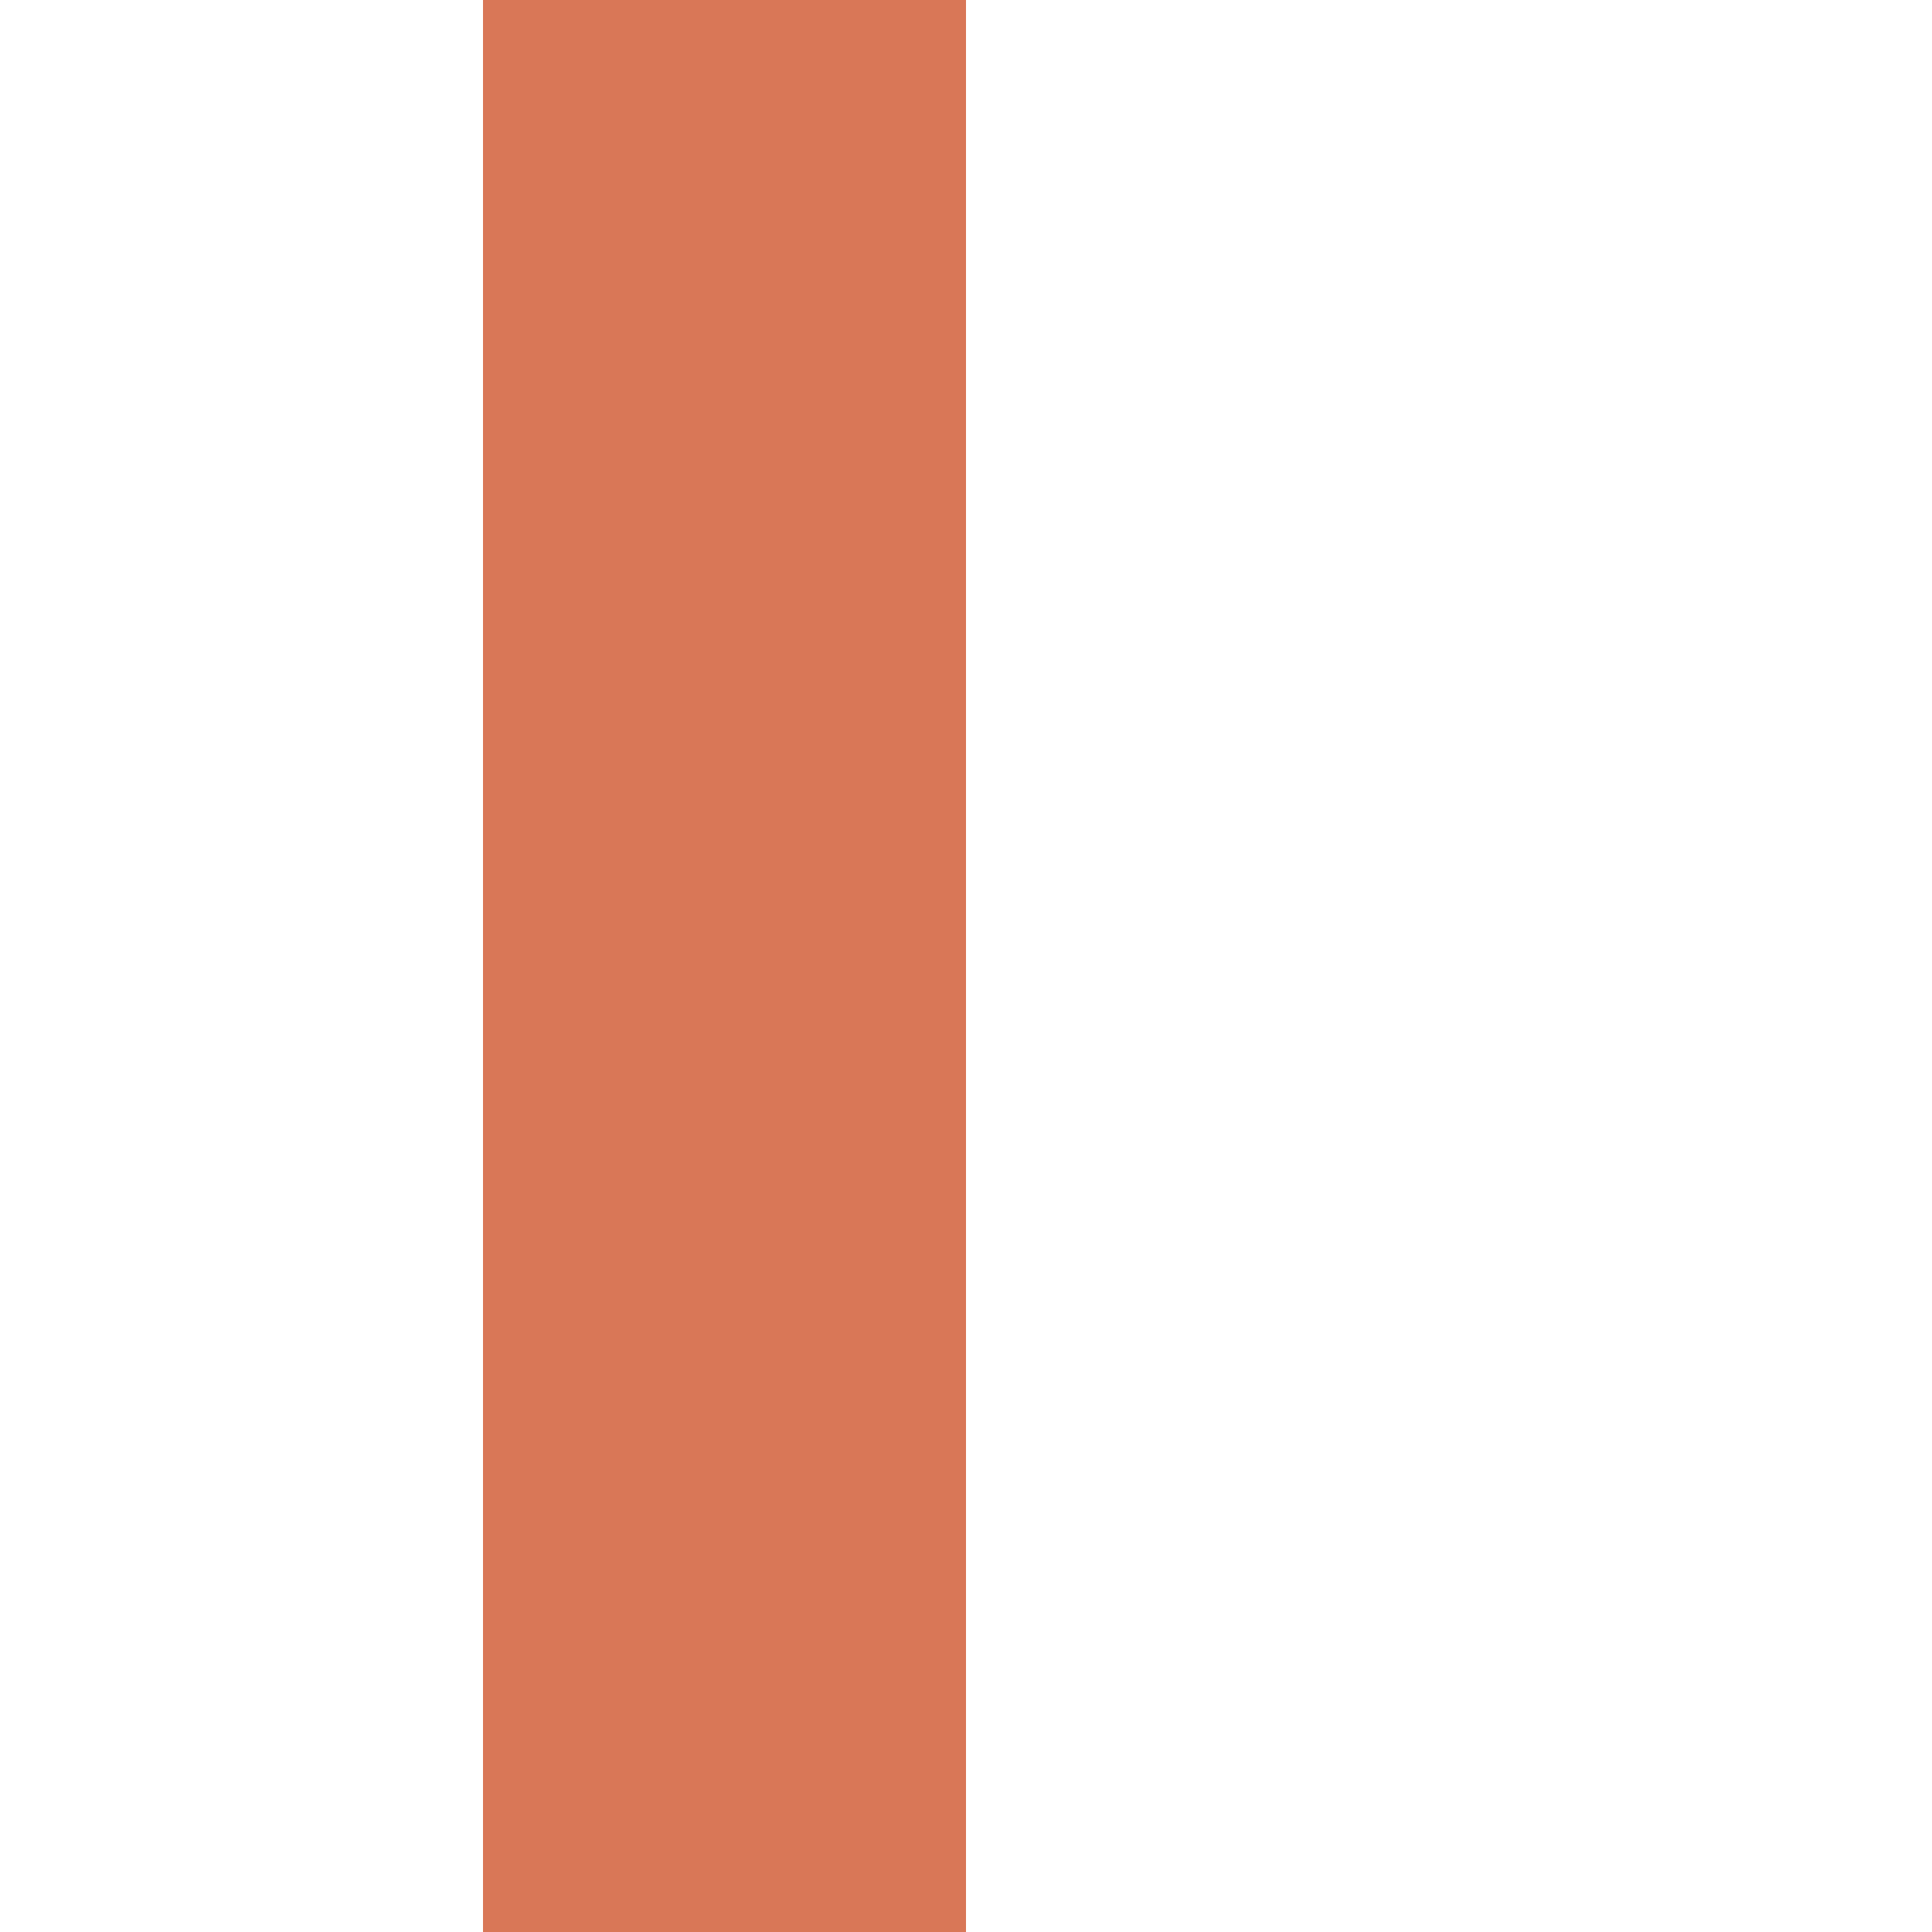
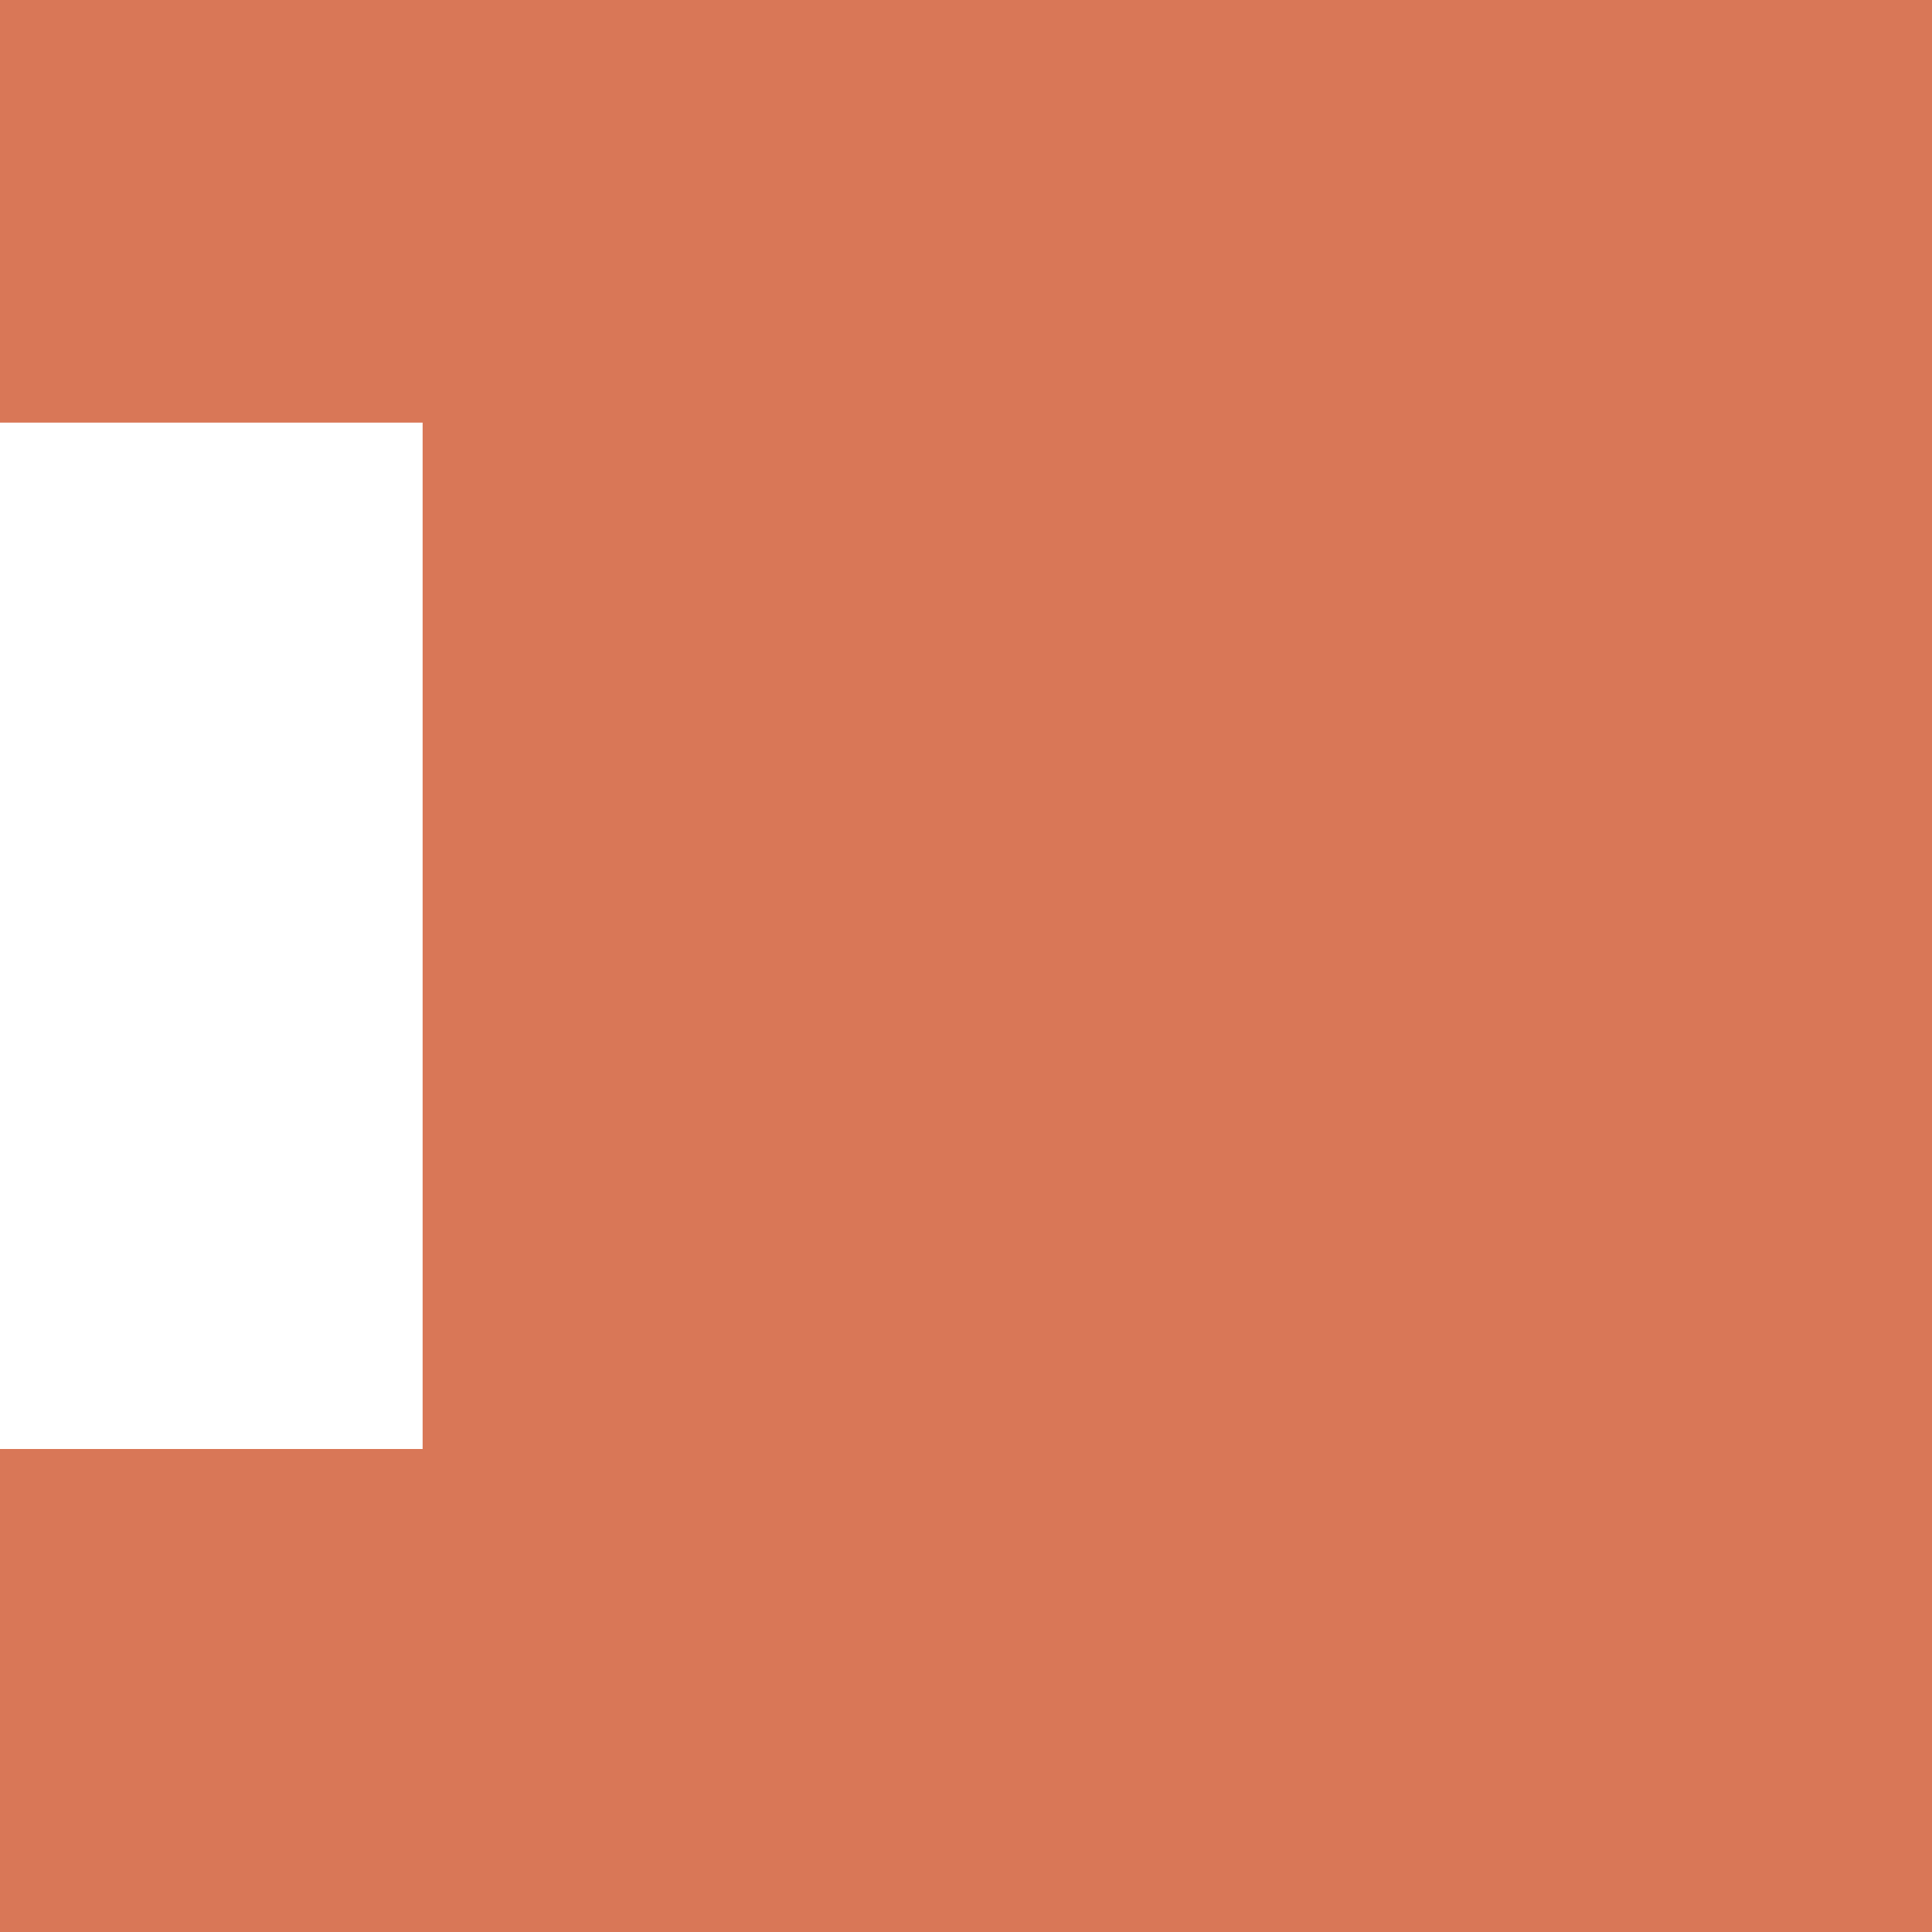
- <svg xmlns="http://www.w3.org/2000/svg" width="512" height="512" viewBox="0 0 32 32">
-   <rect width="32" height="32" fill="#FFFFFF" />
-   <rect x="8" y="0" width="8" height="32" fill="#d97757" />
+ <svg xmlns="http://www.w3.org/2000/svg" width="32" height="32" viewBox="0 0 32 32">
+   <rect width="32" height="32" fill="#d97757" />
+   <rect x="0" y="7" width="7" height="17" fill="#ffffff" />
</svg>
